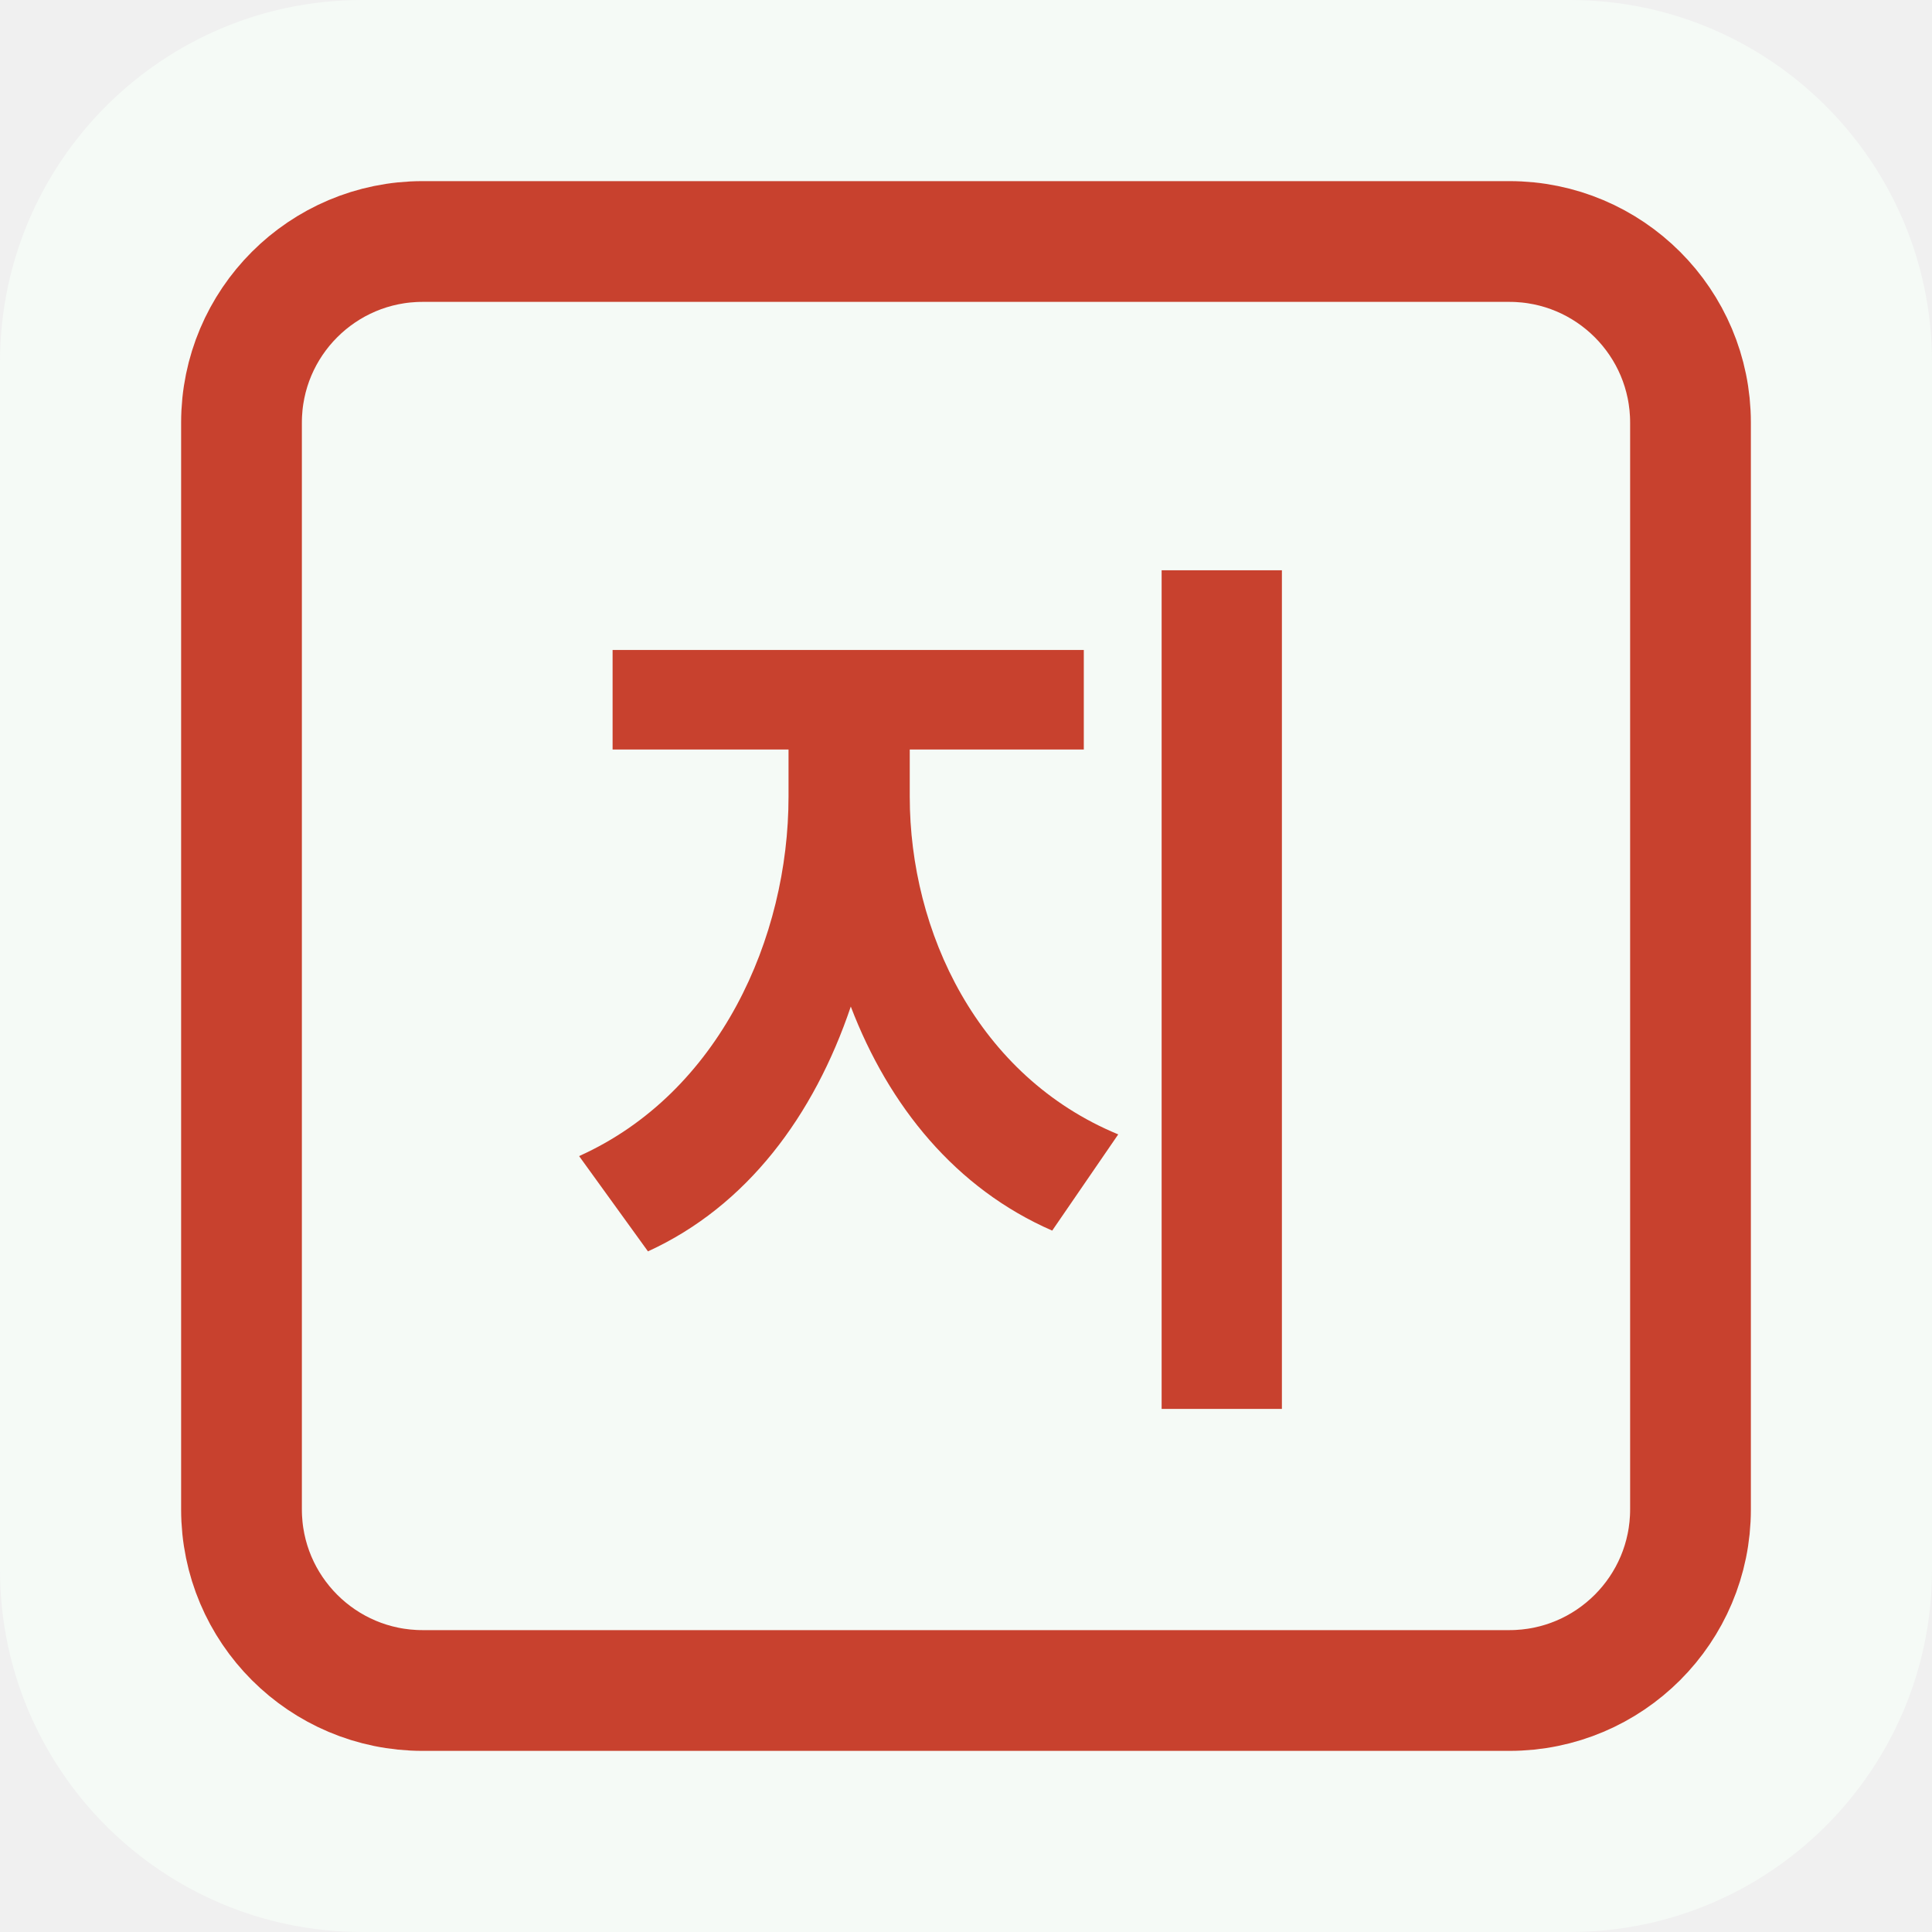
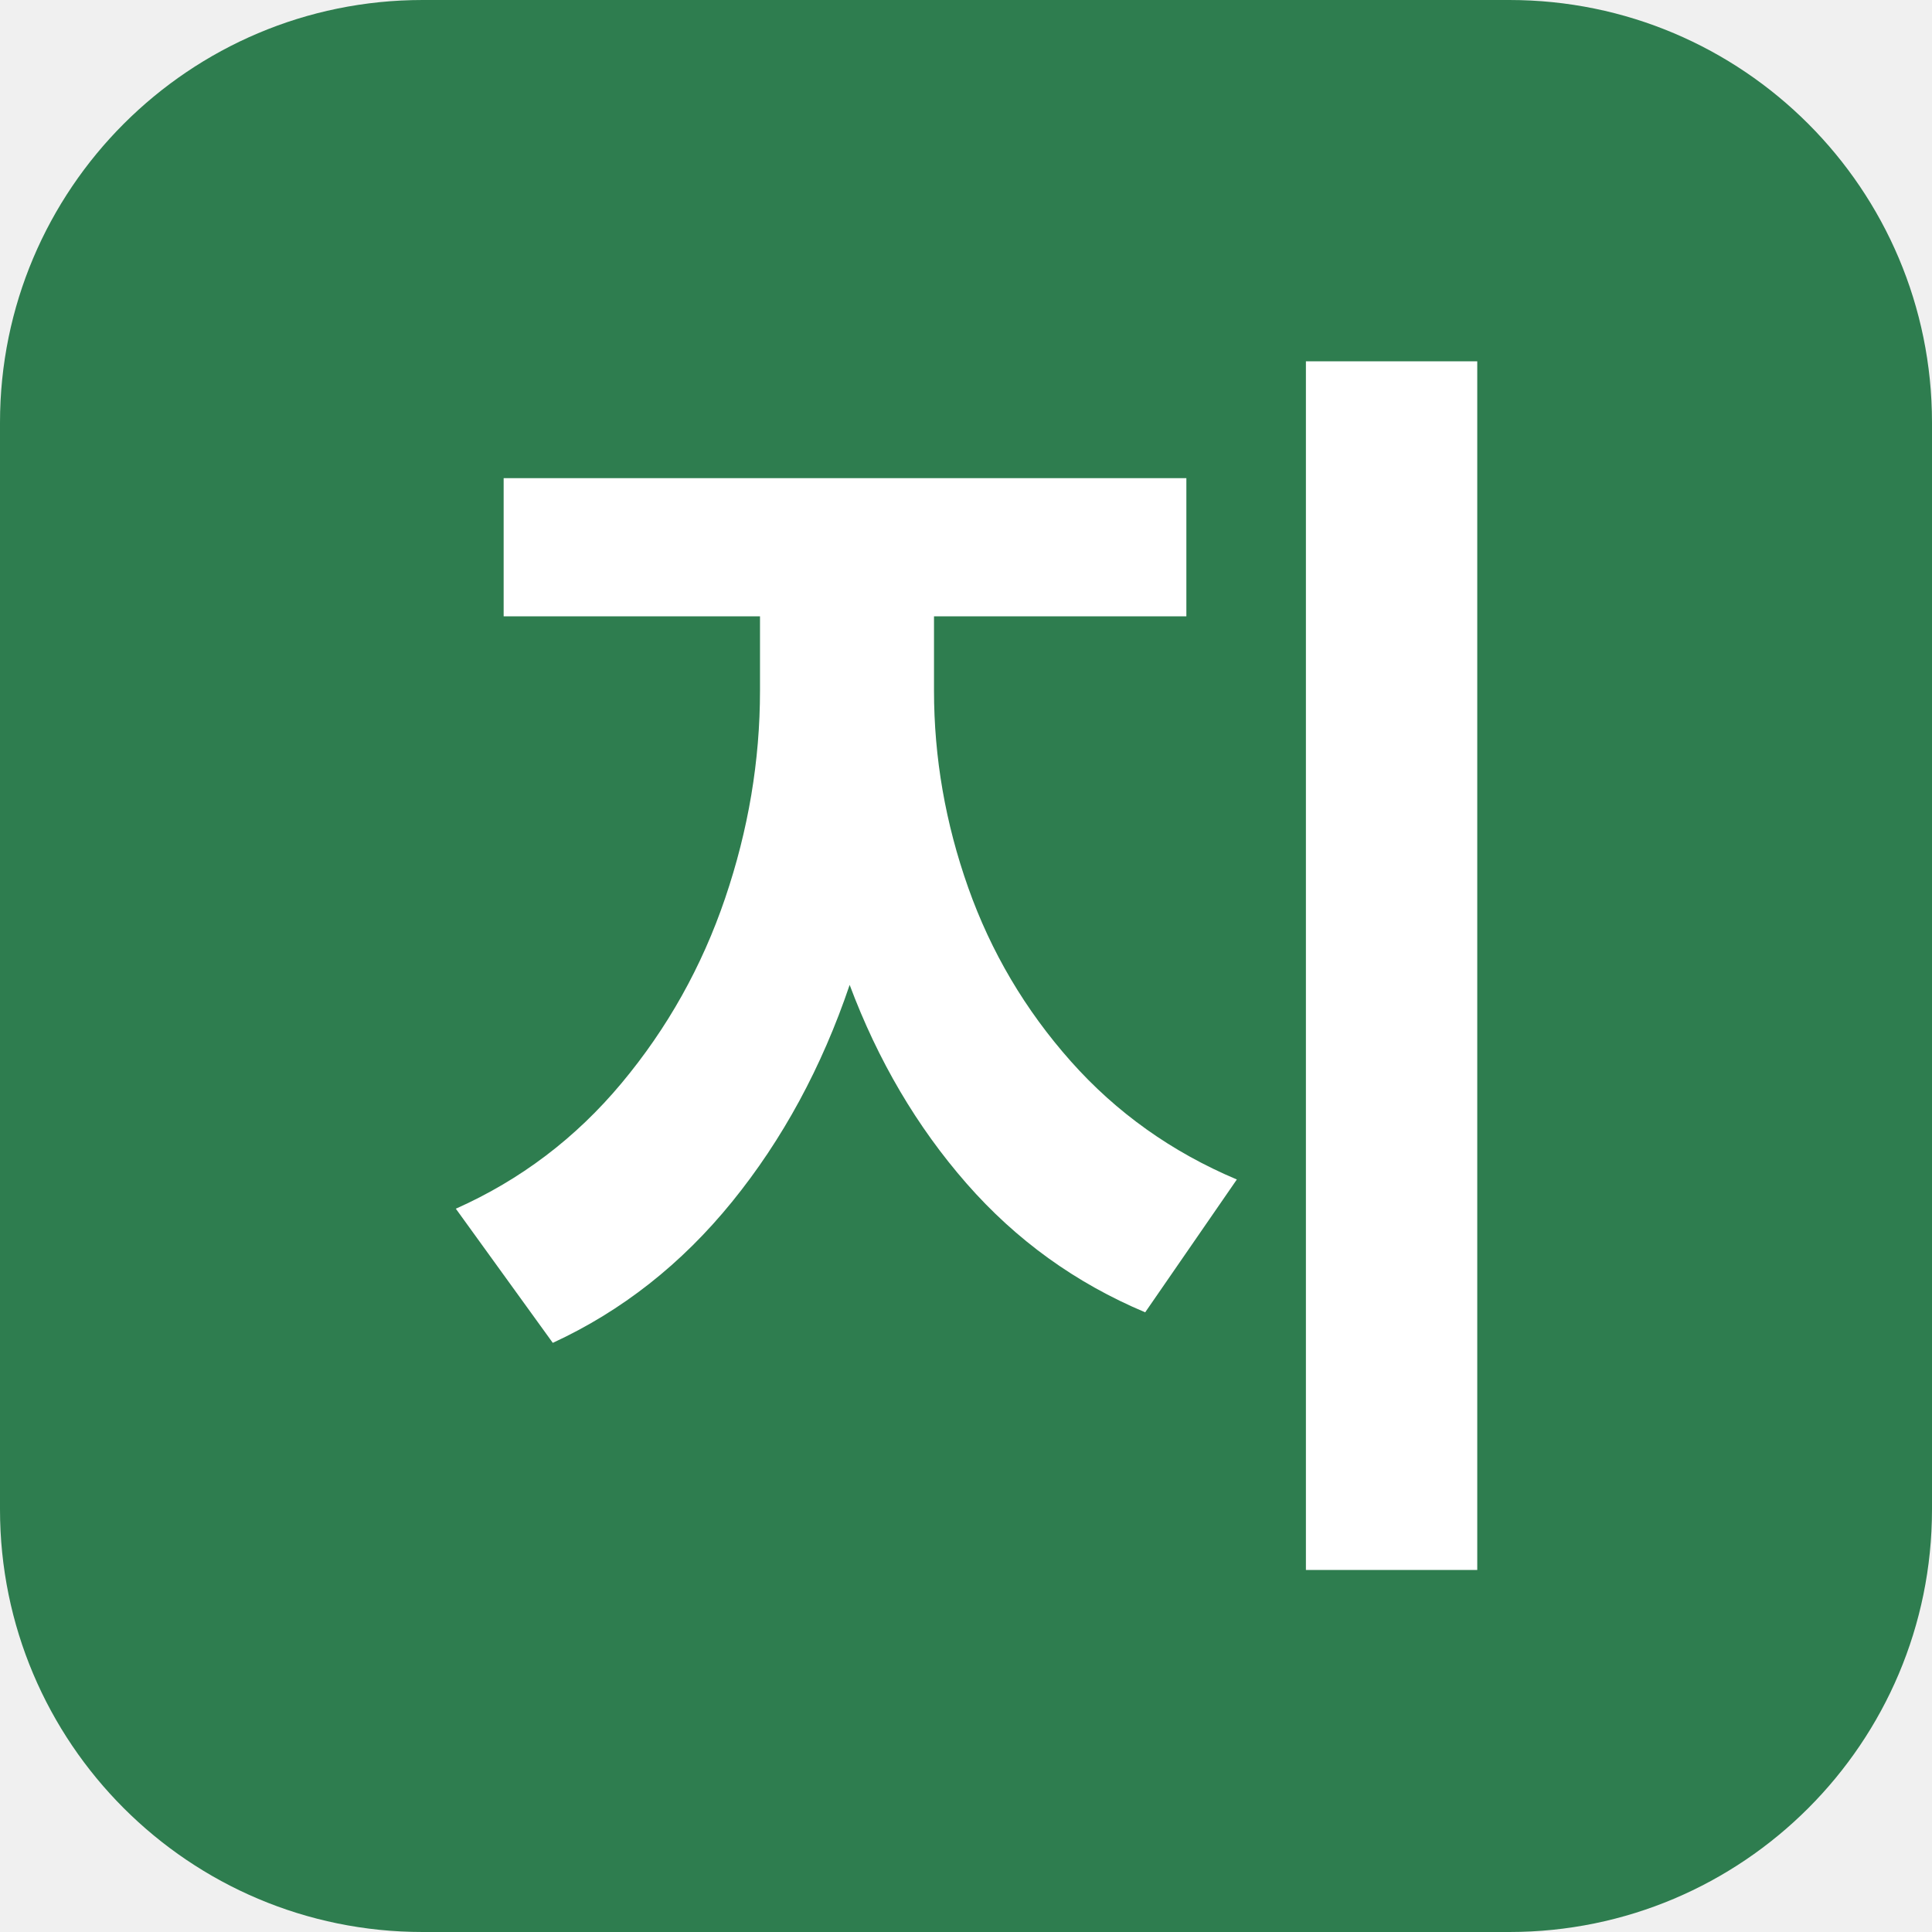
<svg xmlns="http://www.w3.org/2000/svg" viewBox="0 0 64 64">
-   <rect width="64" height="64" rx="12" fill="#f5faf6" />
-   <rect x="8" y="8" width="48" height="48" rx="6" fill="none" stroke="#c8412e" stroke-width="4" />
-   <text x="32" y="44" font-family="'Noto Serif KR',serif" font-weight="700" font-size="30" text-anchor="middle" fill="#c8412e">지</text>
+   <rect width="64" height="64" rx="14" fill="#2e7d4f" />
+   <path transform="translate(14.22 47.96) scale(0.022 -0.022)" d="M1216 404 1078 204Q921 270 809.0 398.0Q697 526 633 697Q570 511 456.0 370.5Q342 230 186 158L40 360Q186 425 289.5 549.0Q393 673 445.5 827.5Q498 982 498 1140V1252H112V1460H1140V1252H760V1140Q760 989 811.5 843.5Q863 698 966.0 582.0Q1069 466 1216 404ZM1578 -184H1320V1636H1578Z" fill="#fff" />
</svg>
